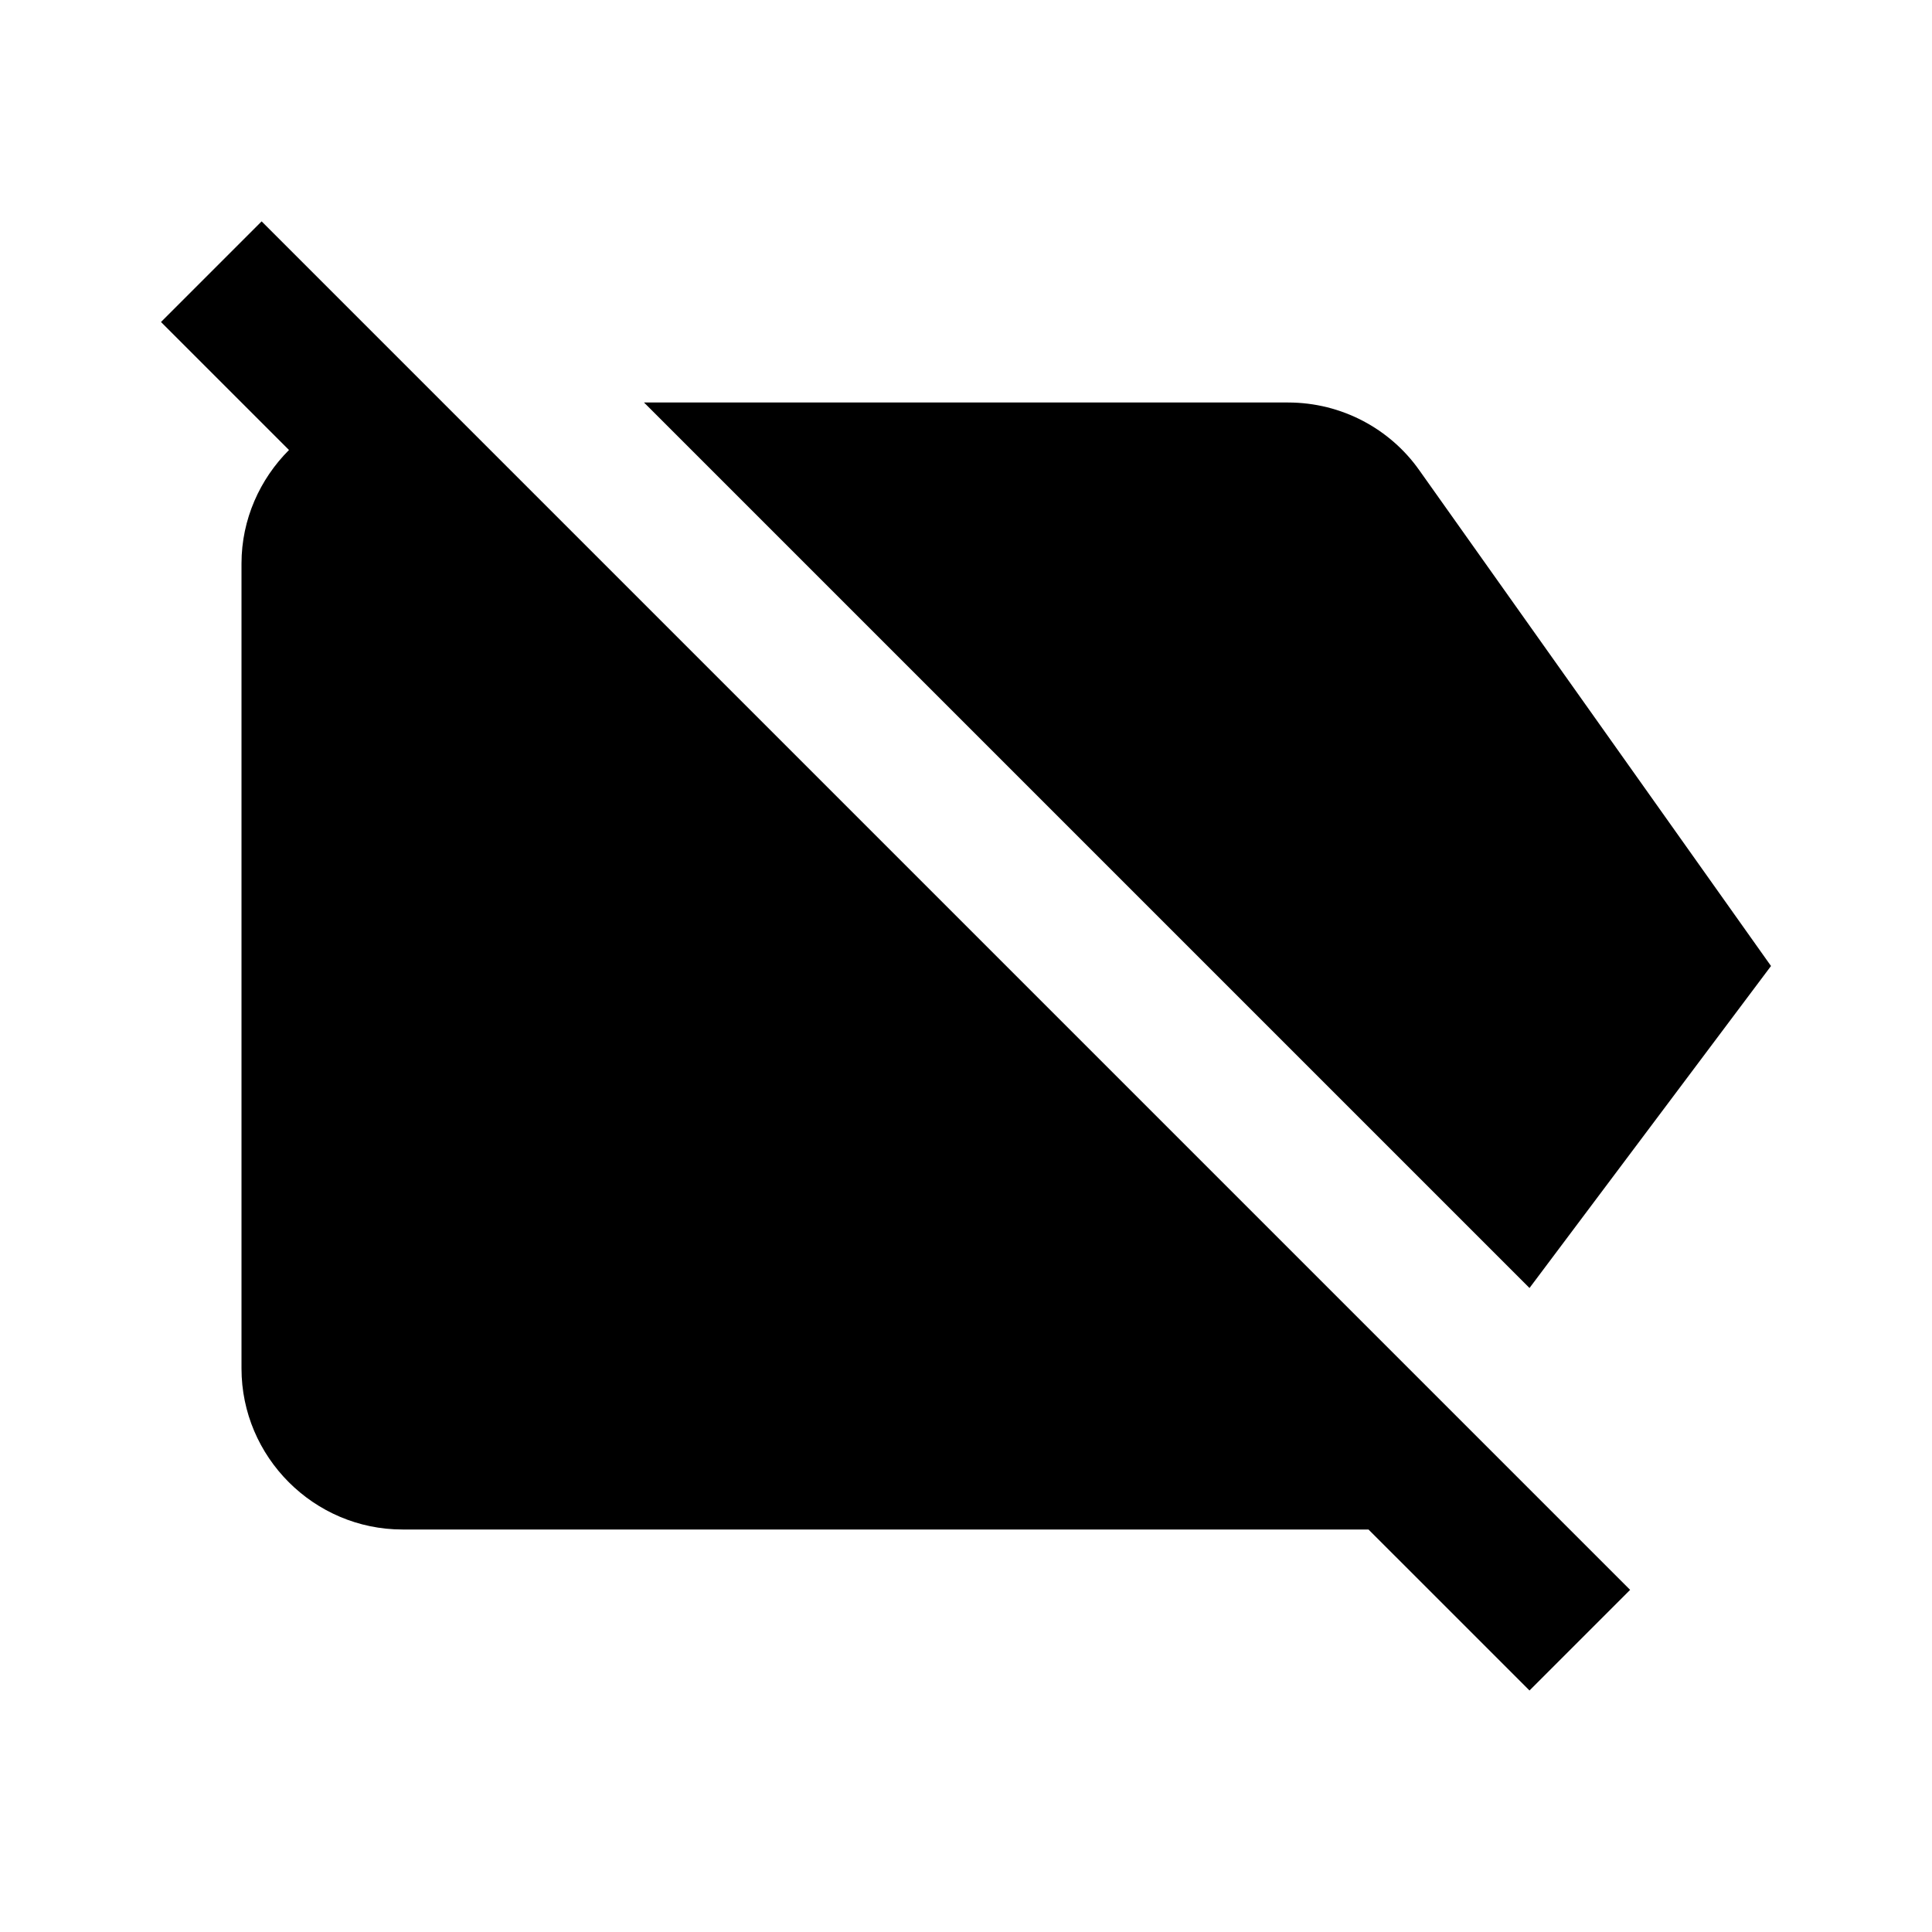
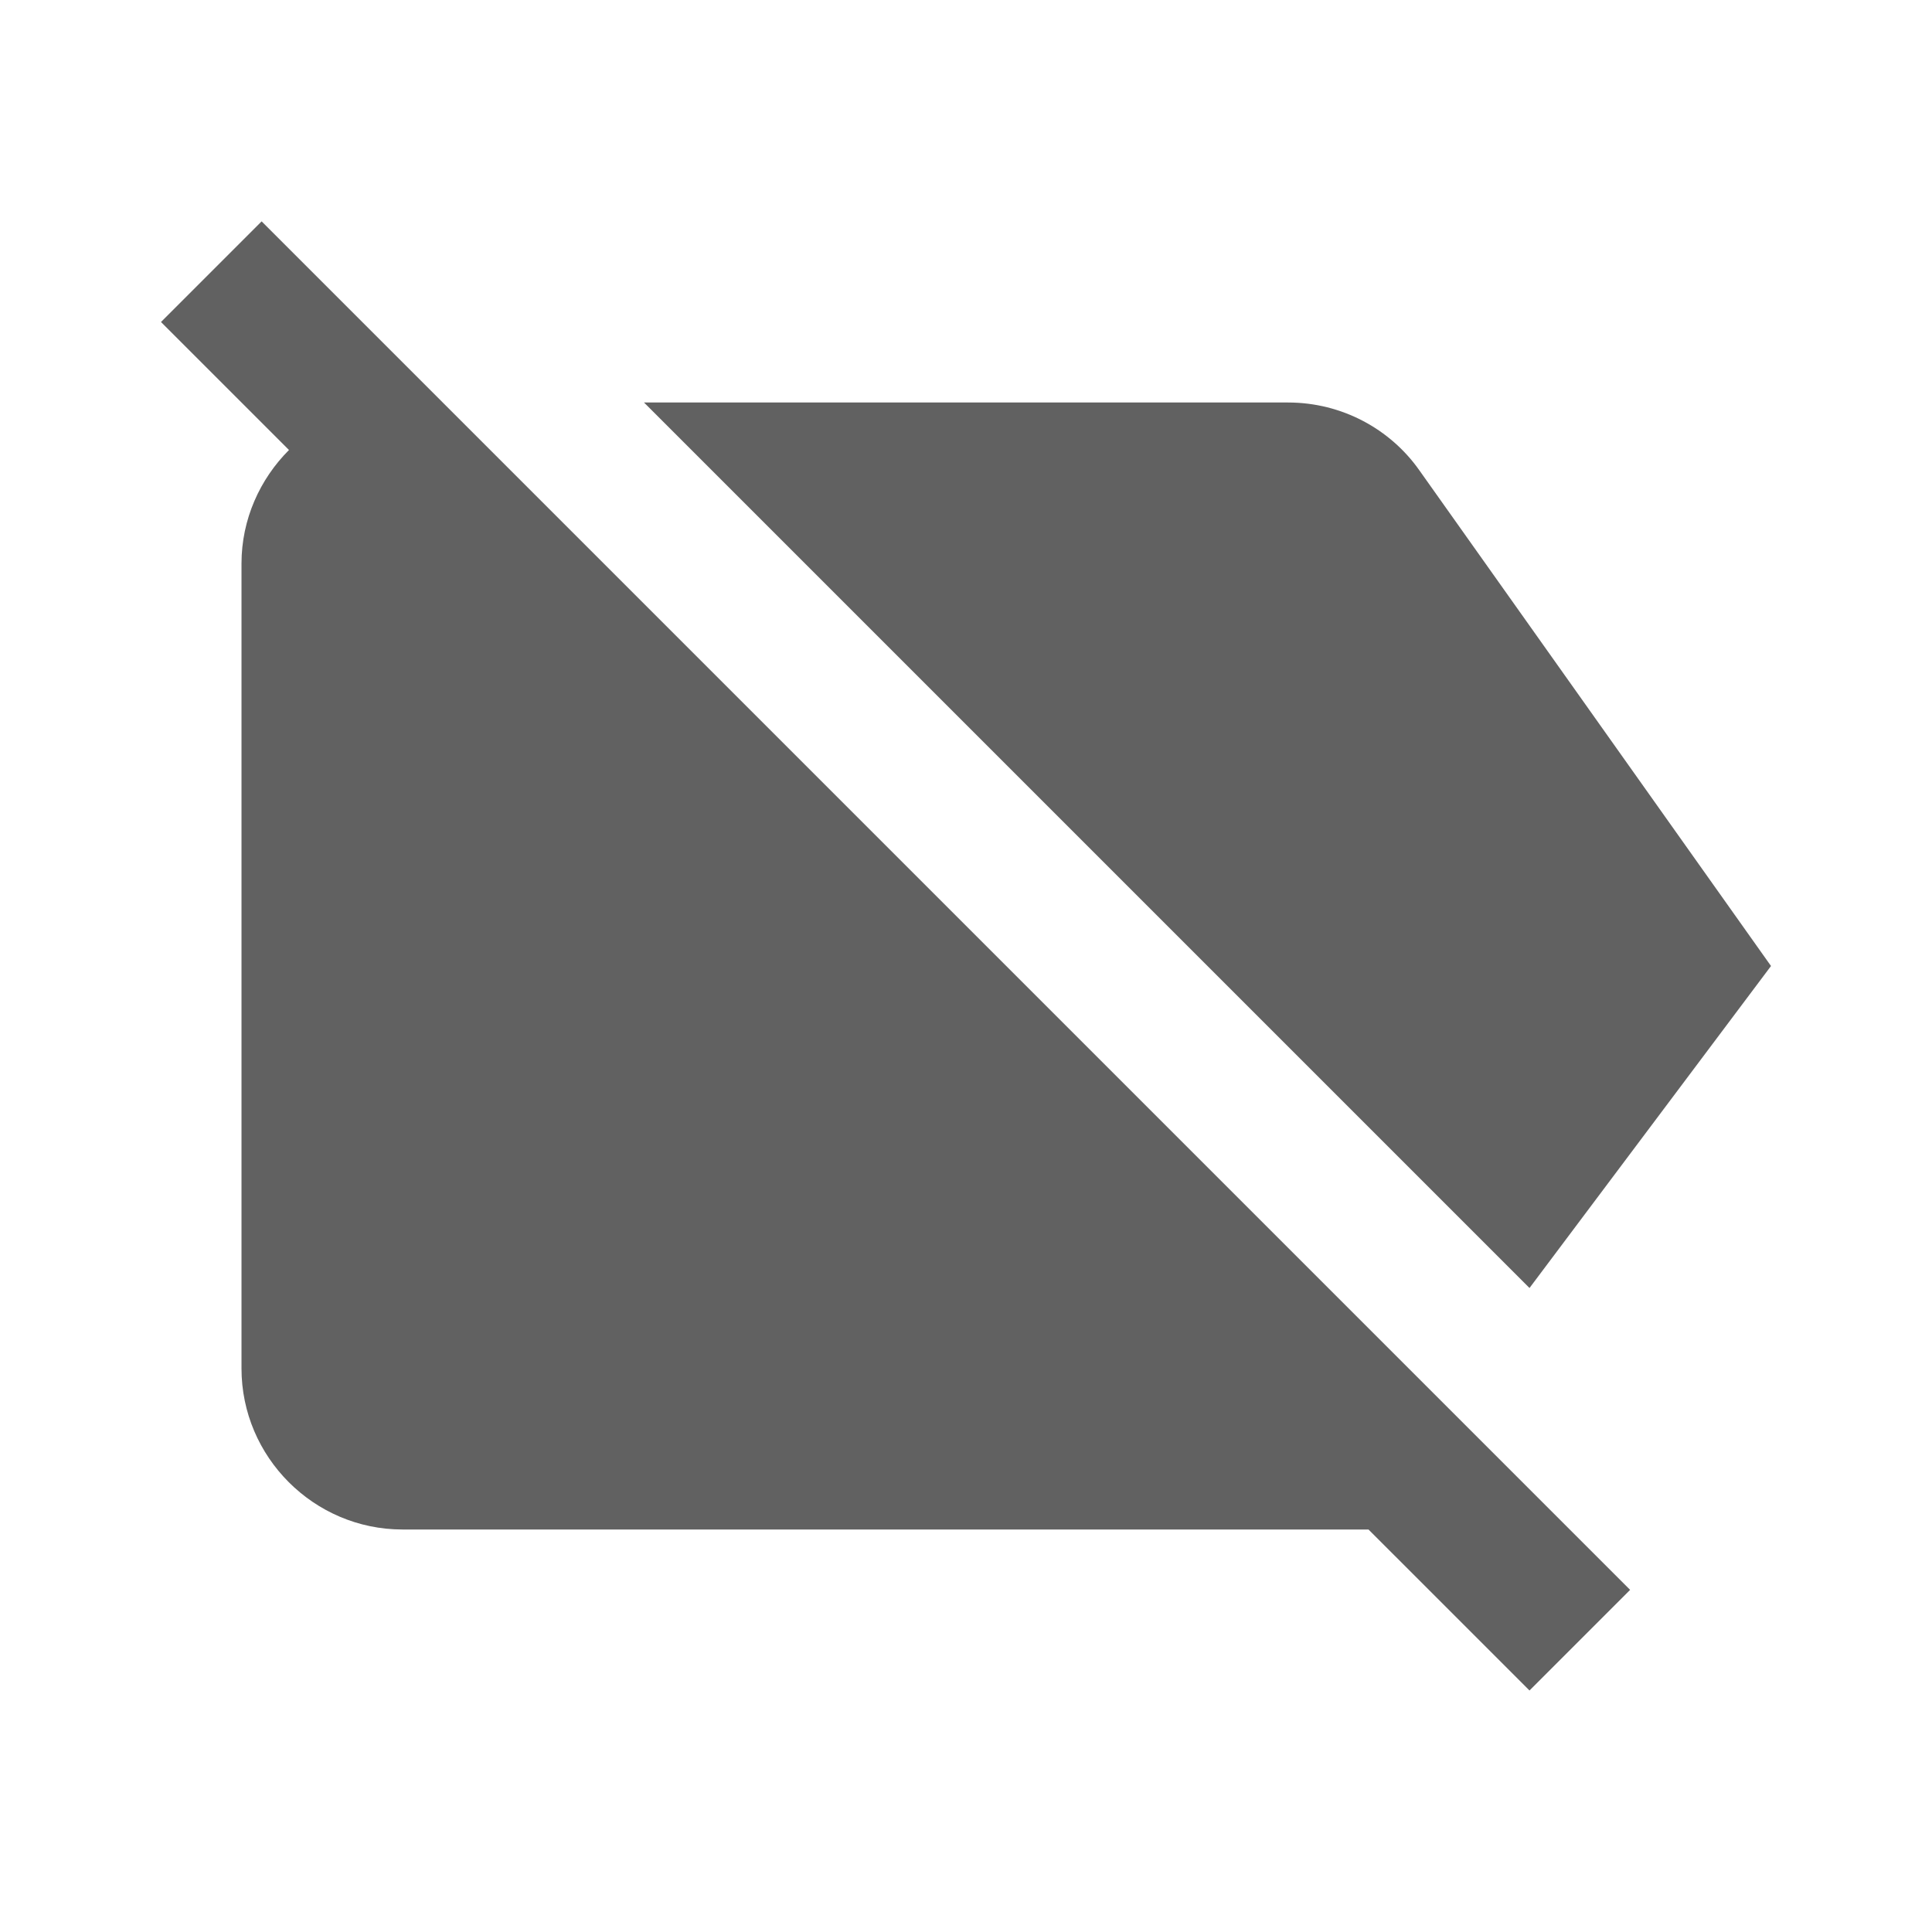
<svg xmlns="http://www.w3.org/2000/svg" width="24" height="24" viewBox="0 0 24 24">
  <path fill="none" d="M0 0h24v24H0V0z" />
-   <path d="M3.25 2.75l17 17L19 21l-2-2H5c-1.1 0-2-.9-2-2V7c0-.55.23-1.05.59-1.41L2 4l1.25-1.25zM22 12l-4.37-6.16C17.27 5.33 16.67 5 16 5H8l11 11 3-4z" />
+   <path fill="#616161" d="M3.25 2.75l17 17L19 21l-2-2H5c-1.1 0-2-.9-2-2V7c0-.55.23-1.05.59-1.41L2 4l1.25-1.25zM22 12l-4.37-6.16C17.27 5.33 16.67 5 16 5H8l11 11 3-4z" />
</svg>
